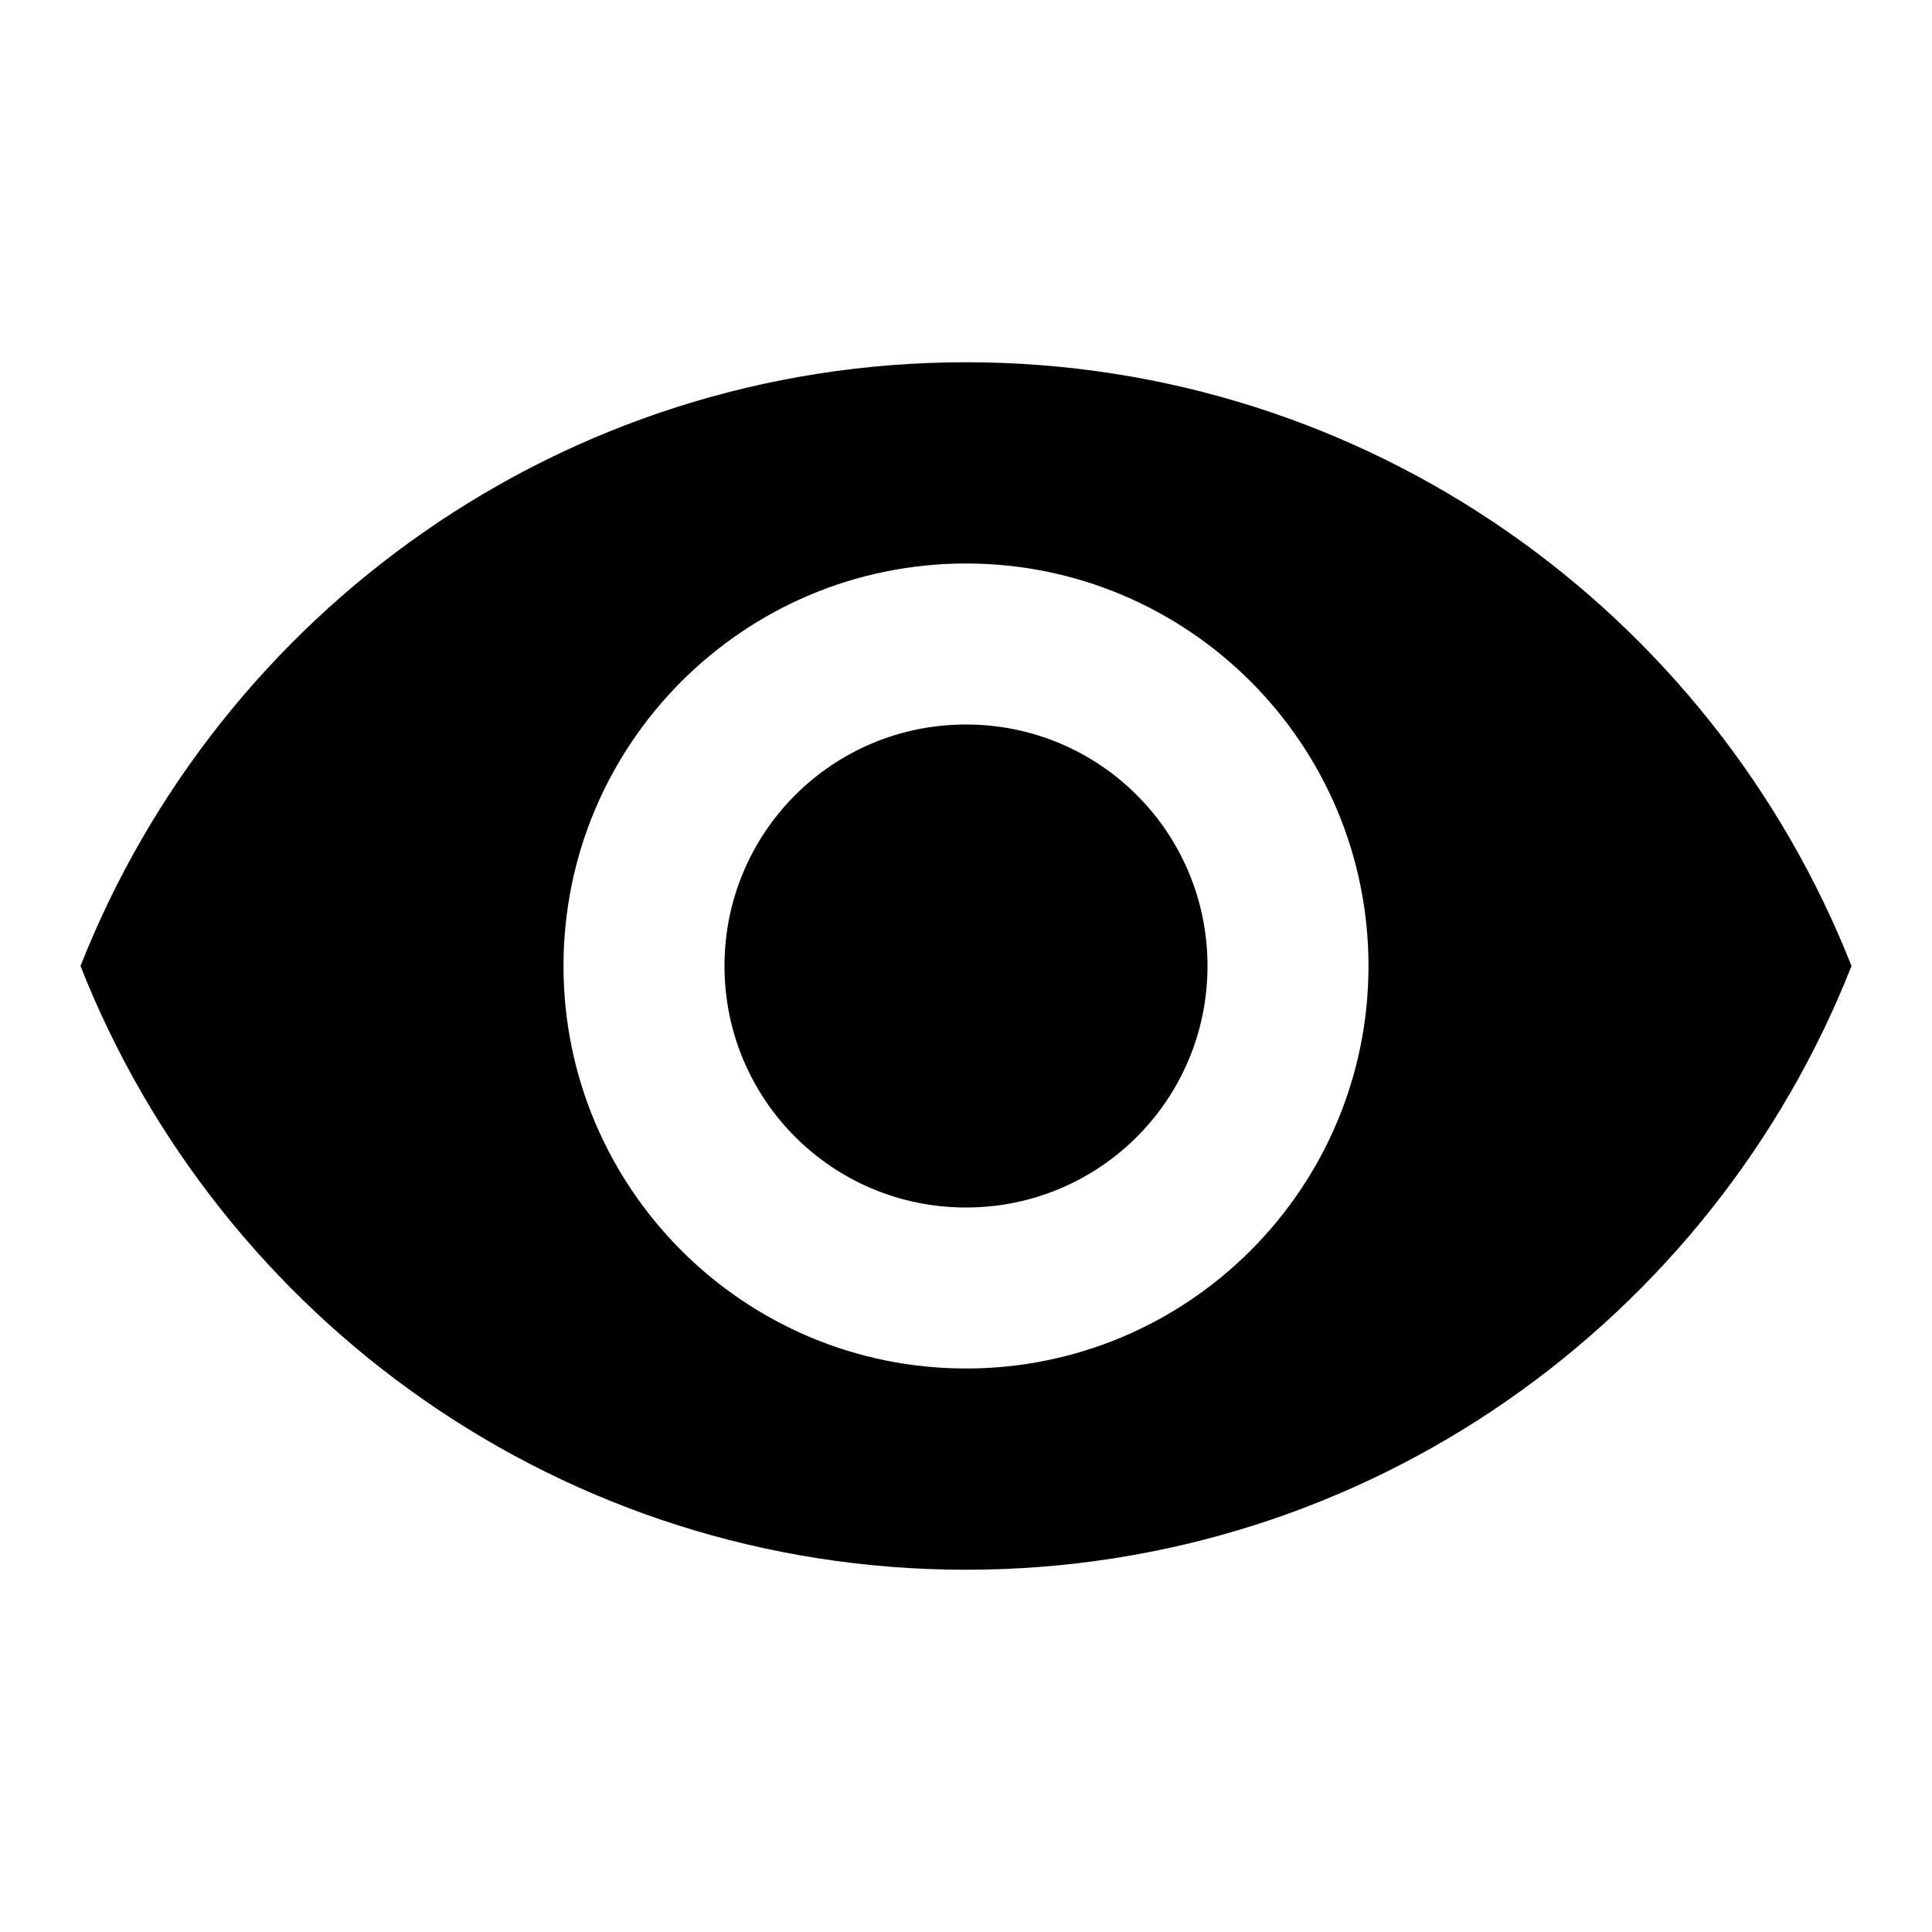
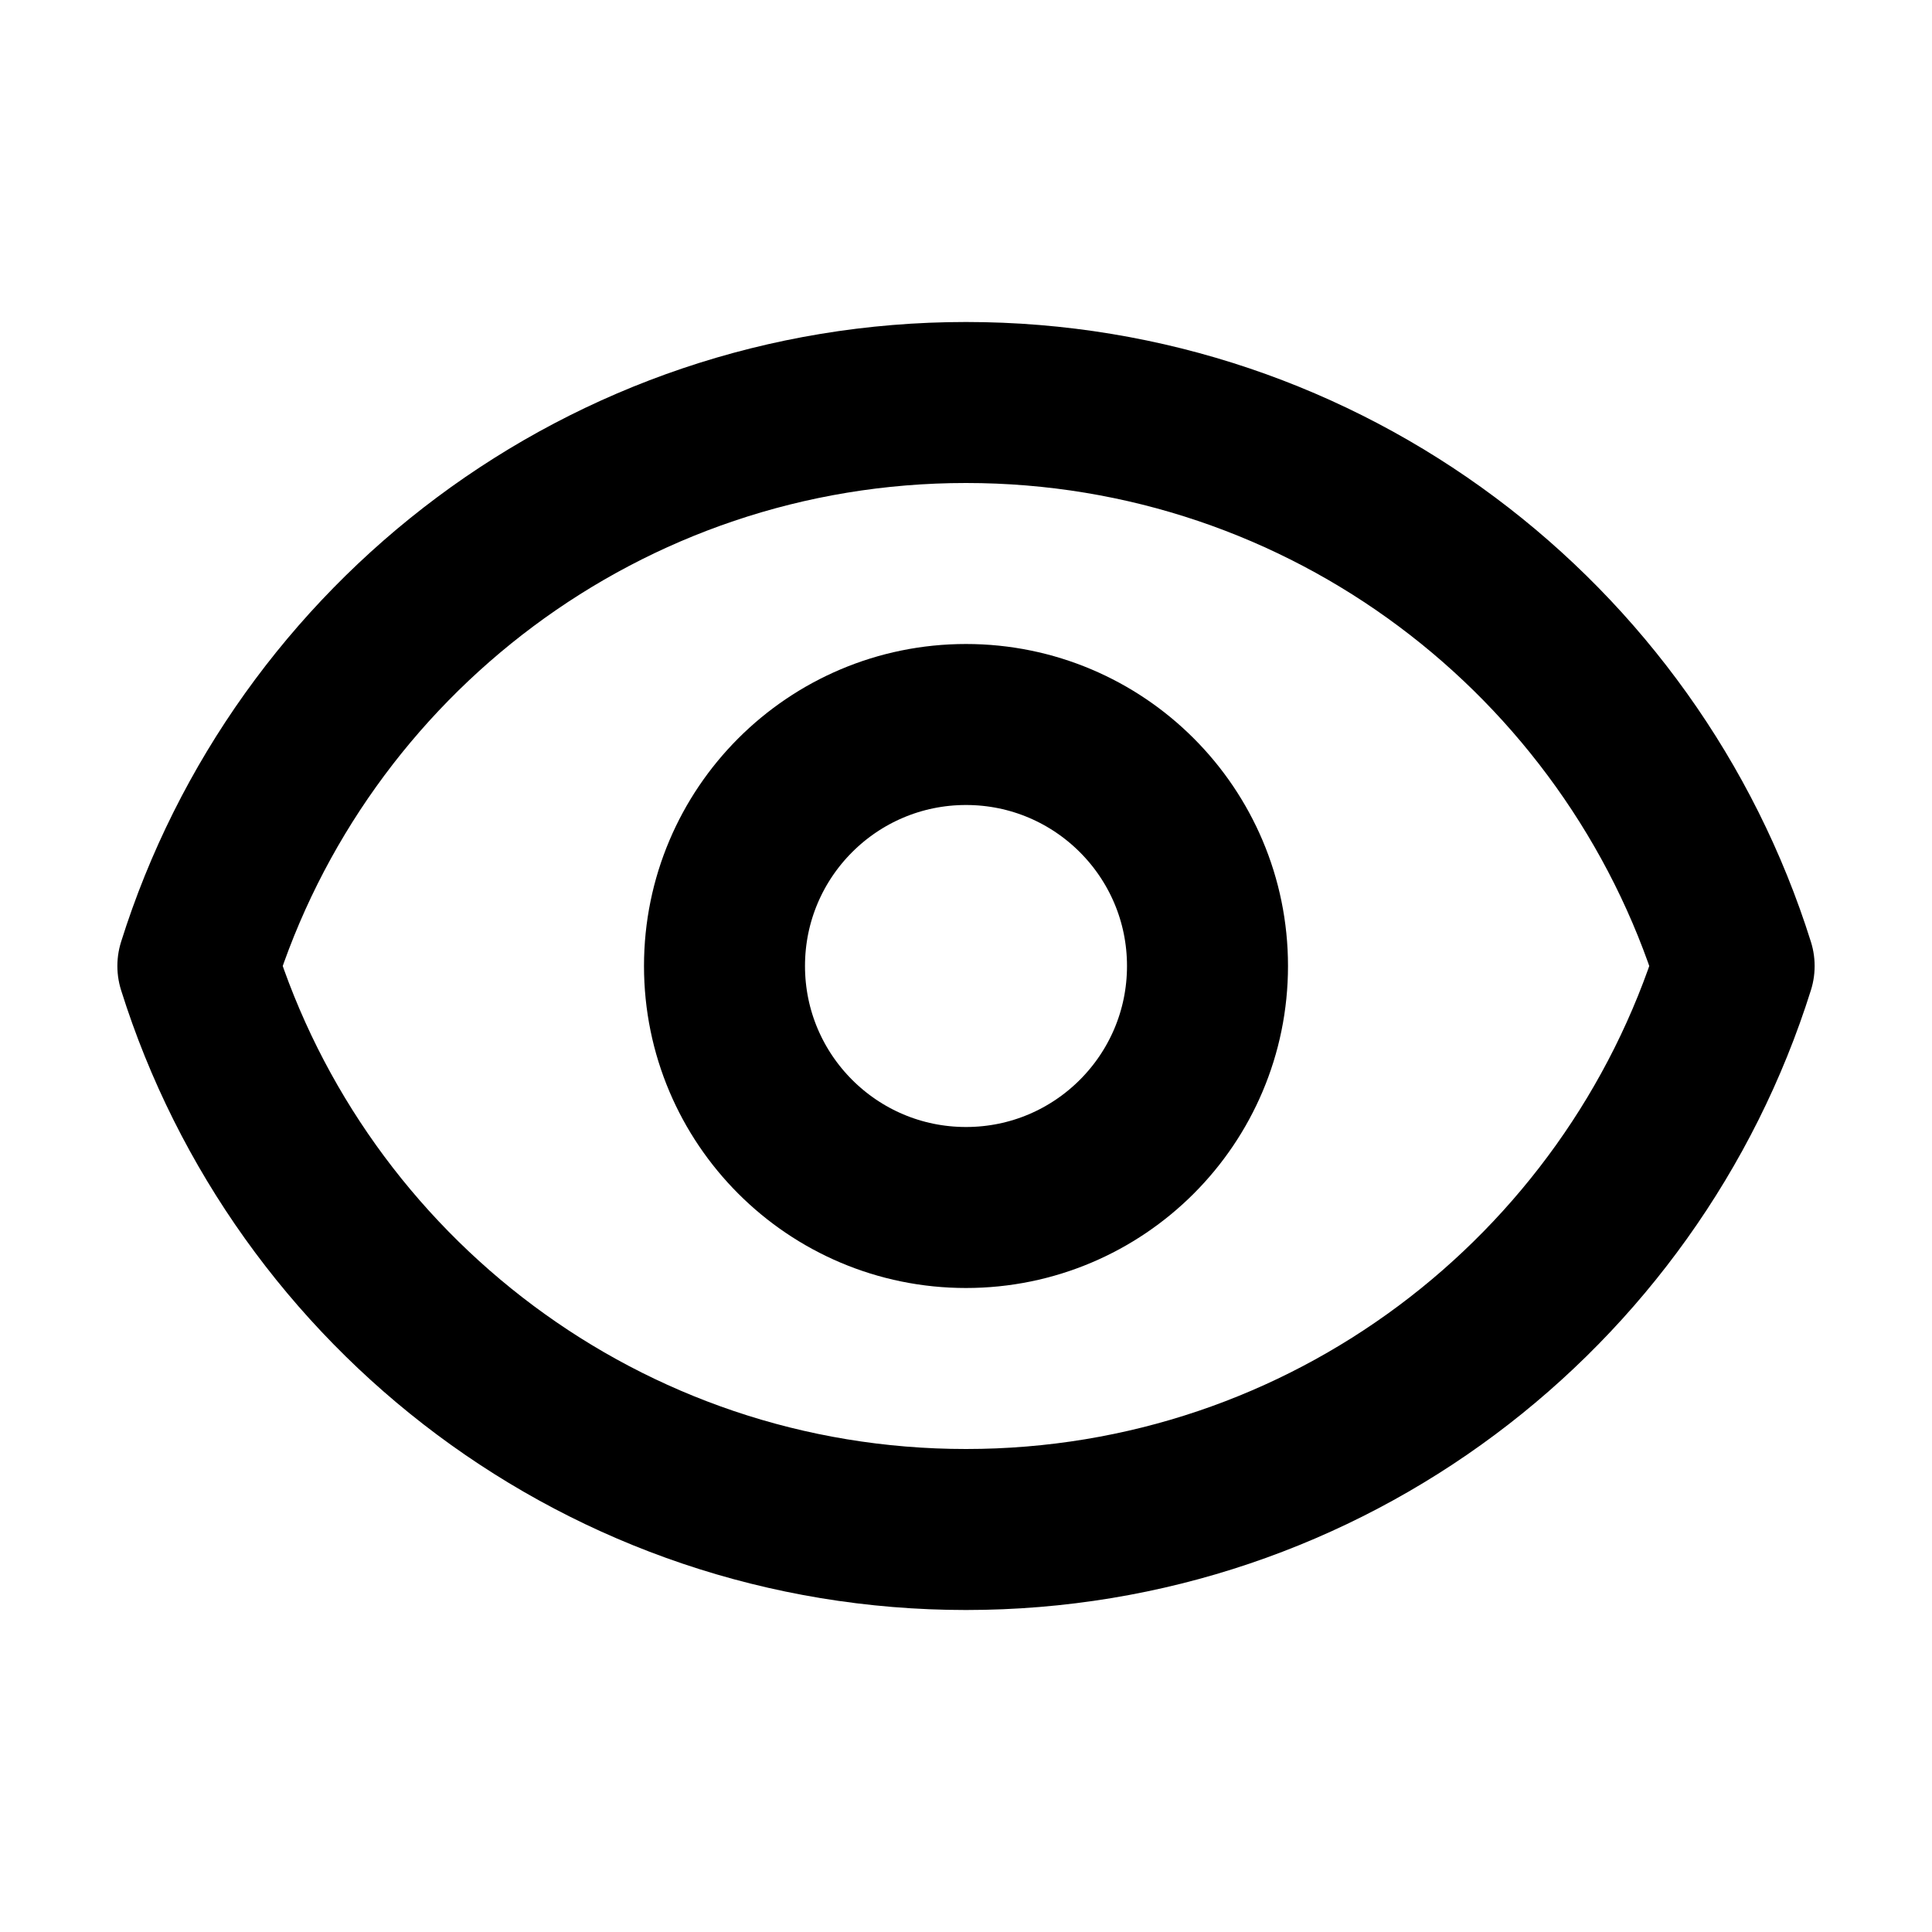
- <svg xmlns="http://www.w3.org/2000/svg" viewBox="0 0 24 24">
-   <path fill="currentColor" d="M12 4.5C7 4.5 2.73 7.61 1 12c1.73 4.39 6 7.5 11 7.5s9.27-3.11 11-7.5c-1.73-4.39-6-7.5-11-7.5zM12 17c-2.76 0-5-2.24-5-5s2.24-5 5-5 5 2.24 5 5-2.24 5-5 5zm0-8c-1.66 0-3 1.34-3 3s1.34 3 3 3 3-1.34 3-3-1.34-3-3-3z" />
+ <svg xmlns="http://www.w3.org/2000/svg" class="w-8 h-8" fill="none" stroke="currentColor" viewBox="0 0 24 24" stroke-width="2" stroke-linecap="round" stroke-linejoin="round">
+   <path stroke-linecap="round" stroke-linejoin="round" stroke-width="2" d="M15 12a3 3 0 11-6 0 3 3 0 016 0z" />
+   <path stroke-linecap="round" stroke-linejoin="round" stroke-width="2" d="M2.458 12C3.732 7.943 7.523 5 12 5c4.478 0 8.268 2.943 9.542 7-1.274 4.057-5.064 7-9.542 7-4.477 0-8.268-2.943-9.542-7z" />
</svg>
